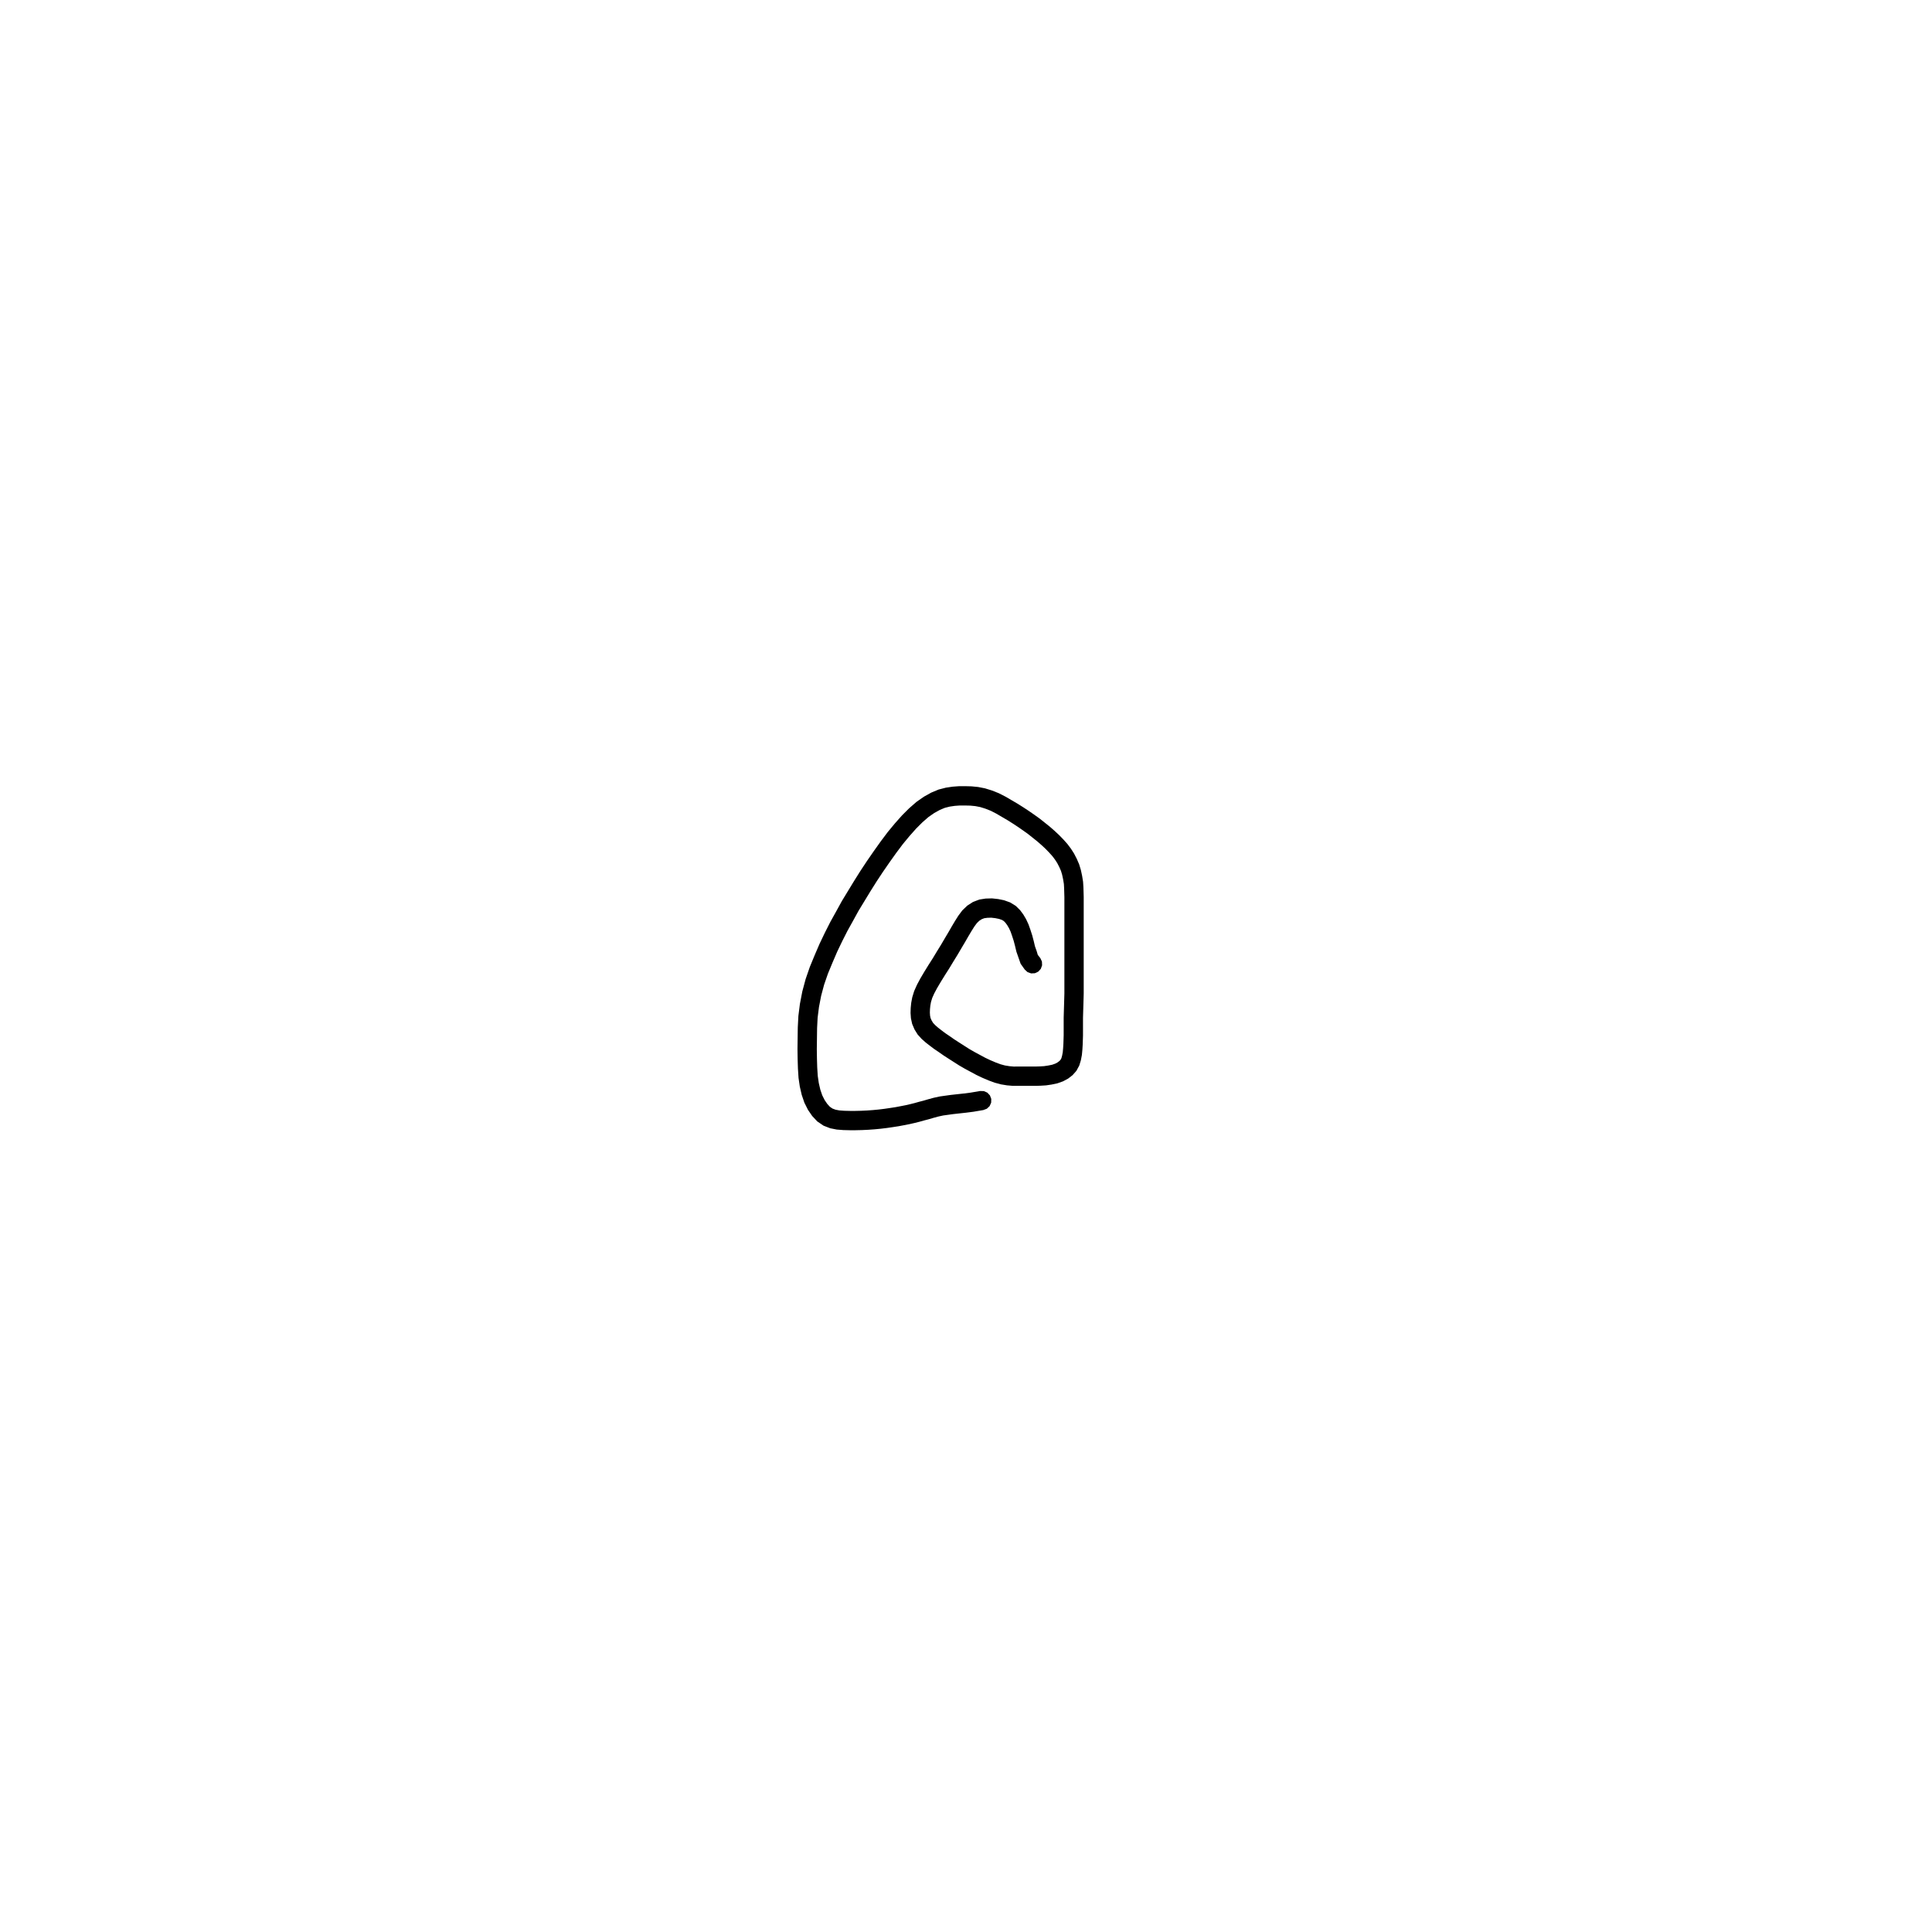
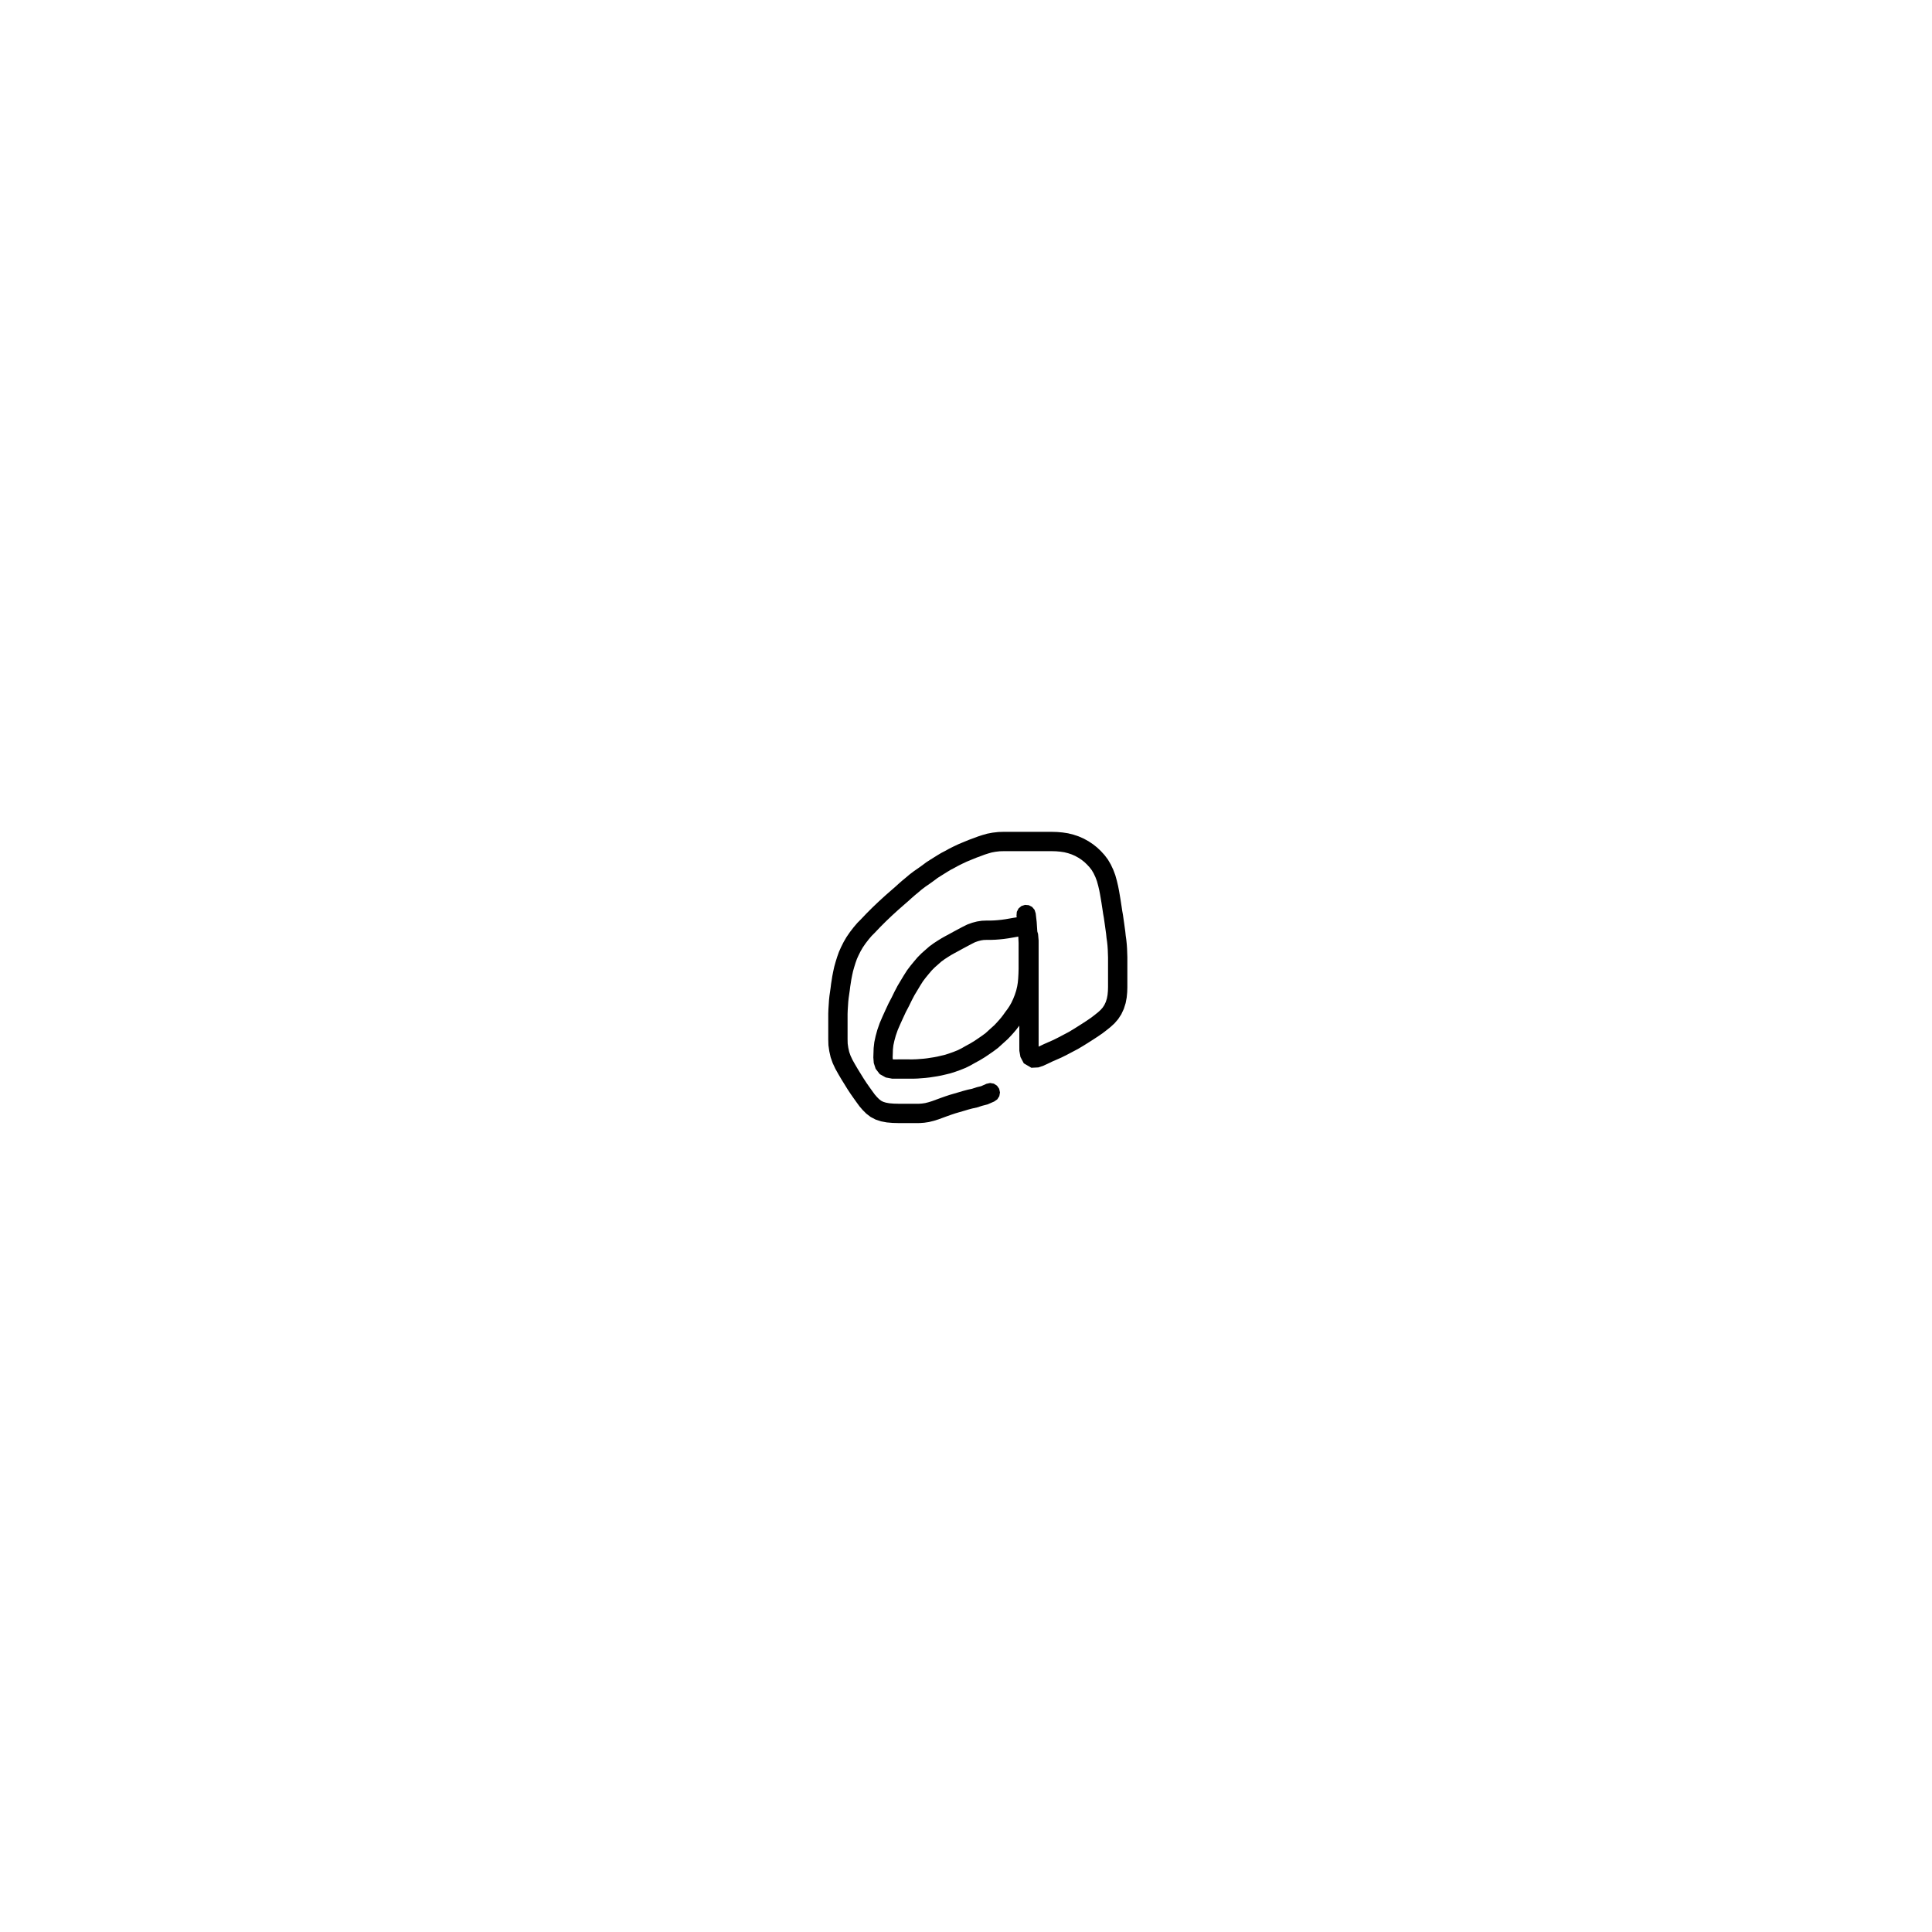
<svg xmlns="http://www.w3.org/2000/svg" viewBox="-300 -300 900 900" width="900" height="900" overflow="visible">
-   <path d="M 156.576 208.231 L 152.099 208.996 L 148.937 209.398 L 145.908 209.727 L 142.849 210.067 L 140.381 210.409 L 137.811 210.77 L 135.07 211.361 L 132.447 212.069 L 130.199 212.73 L 128.161 213.255 L 126.045 213.851 L 124.021 214.356 L 121.803 214.864 L 119.486 215.314 L 117.108 215.764 L 114.599 216.15 L 111.935 216.54 L 109.315 216.86 L 106.626 217.116 L 103.933 217.308 L 101.239 217.436 L 98.546 217.5 L 95.854 217.5 L 93.289 217.439 L 90.987 217.272 L 89.236 216.94 L 87.819 216.413 L 86.605 215.592 L 85.386 214.262 L 84.152 212.463 L 83.022 210.206 L 82.13 207.575 L 81.423 204.507 L 80.943 201.208 L 80.695 197.321 L 80.566 193.099 L 80.5 188.667 L 80.566 183.927 L 80.631 178.947 L 80.882 174.069 L 81.51 169.113 L 82.519 163.877 L 83.902 158.72 L 85.675 153.594 L 87.814 148.414 L 90.03 143.262 L 92.369 138.391 L 94.774 133.644 L 97.406 128.909 L 99.962 124.254 L 102.711 119.74 L 105.493 115.168 L 108.382 110.572 L 111.327 106.121 L 114.417 101.651 L 117.5 97.322 L 120.603 93.183 L 123.683 89.462 L 126.745 86.016 L 129.675 83.085 L 132.512 80.606 L 135.189 78.747 L 137.776 77.31 L 140.105 76.331 L 142.426 75.744 L 144.758 75.406 L 147.169 75.23 L 149.543 75.233 L 151.989 75.291 L 154.348 75.519 L 156.63 75.963 L 159.036 76.71 L 161.541 77.698 L 164.105 79.014 L 166.727 80.55 L 169.397 82.112 L 171.828 83.649 L 174.281 85.262 L 176.609 86.879 L 178.825 88.46 L 180.995 90.186 L 183.247 91.986 L 185.25 93.739 L 187.112 95.476 L 188.838 97.264 L 190.323 98.923 L 191.507 100.505 L 192.497 102.04 L 193.472 103.937 L 194.245 105.692 L 194.775 107.454 L 195.245 109.637 L 195.596 111.778 L 195.705 113.671 L 195.769 115.803 L 195.834 117.938 L 195.833 119.867 L 195.833 121.867 L 195.833 123.867 L 195.833 126 L 195.833 128.133 L 195.833 130.2 L 195.833 132.333 L 195.833 134.533 L 195.833 136.8 L 195.833 139.067 L 195.833 141.467 L 195.833 143.867 L 195.833 146.267 L 195.833 148.6 L 195.833 151.067 L 195.833 153.4 L 195.833 155.733 L 195.833 158.133 L 195.833 160.533 L 195.834 162.735 L 195.768 165.005 L 195.702 167.334 L 195.635 169.53 L 195.569 171.732 L 195.5 174.066 L 195.5 176.333 L 195.5 178.4 L 195.5 180.4 L 195.501 182.257 L 195.436 184.186 L 195.372 186.189 L 195.246 188.26 L 195.077 190.173 L 194.759 191.811 L 194.439 192.953 L 194.043 193.692 L 193.548 194.227 L 192.692 194.886 L 191.593 195.479 L 190.132 195.997 L 188.285 196.368 L 186.339 196.657 L 184.332 196.771 L 182.262 196.834 L 180.333 196.833 L 178.4 196.833 L 176.333 196.833 L 174.2 196.833 L 172.198 196.838 L 170.225 196.668 L 168.151 196.335 L 166.105 195.781 L 163.862 194.952 L 161.38 193.896 L 158.899 192.719 L 156.4 191.371 L 153.861 190.004 L 151.471 188.622 L 149.156 187.141 L 146.767 185.615 L 144.576 184.198 L 142.416 182.692 L 140.41 181.334 L 138.664 180.024 L 137.001 178.732 L 135.613 177.517 L 134.658 176.488 L 133.995 175.395 L 133.484 174.223 L 133.256 173.108 L 133.166 171.724 L 133.223 170.099 L 133.387 168.446 L 133.699 166.758 L 134.275 164.859 L 135.235 162.725 L 136.585 160.213 L 138.251 157.394 L 140.145 154.326 L 142.156 151.174 L 144.107 147.945 L 146.055 144.788 L 147.874 141.689 L 149.55 138.873 L 151.085 136.204 L 152.506 133.813 L 153.851 131.668 L 155.053 130.03 L 156.203 128.92 L 157.306 128.211 L 158.489 127.749 L 159.923 127.55 L 161.746 127.496 L 163.635 127.712 L 165.399 128.07 L 166.74 128.533 L 167.616 129.069 L 168.394 129.875 L 169.178 130.945 L 170.018 132.363 L 170.764 133.96 L 171.47 135.974 L 172.215 138.267 L 172.834 140.625 L 173.482 143.333 L 174.408 145.986 L 175.456 148.972 L 177.377 151.669 L 178.675 152.853 L 180.326 153.449 L 182.08 153.369 L 183.669 152.623 L 184.853 151.325 L 185.449 149.674 L 185.369 147.92 L 184.623 146.331 L 183.433 144.805 L 182.926 143.081 L 182.118 140.8 L 181.566 138.442 L 180.851 135.733 L 179.996 133.092 L 179.102 130.573 L 177.982 128.171 L 176.689 125.988 L 175.206 123.992 L 173.184 121.998 L 170.593 120.4 L 167.801 119.397 L 165.032 118.821 L 162.121 118.504 L 159.143 118.584 L 156.178 119.051 L 153.227 120.189 L 150.597 121.88 L 148.28 124.103 L 146.415 126.598 L 144.827 129.12 L 143.315 131.663 L 141.783 134.327 L 140.126 137.111 L 138.345 140.145 L 136.426 143.255 L 134.511 146.426 L 132.522 149.541 L 130.549 152.739 L 128.748 155.787 L 127.165 158.741 L 125.858 161.674 L 124.968 164.575 L 124.48 167.154 L 124.243 169.501 L 124.167 171.876 L 124.344 174.359 L 124.916 176.977 L 126.005 179.538 L 127.475 181.912 L 129.32 183.95 L 131.266 185.668 L 133.202 187.176 L 135.19 188.666 L 137.317 190.108 L 139.558 191.669 L 141.9 193.185 L 144.311 194.725 L 146.795 196.312 L 149.473 197.862 L 152.133 199.295 L 154.834 200.748 L 157.687 202.104 L 160.538 203.315 L 163.362 204.353 L 166.249 205.132 L 169.109 205.599 L 171.802 205.829 L 174.2 205.833 L 176.333 205.833 L 178.4 205.833 L 180.333 205.833 L 182.405 205.833 L 184.735 205.762 L 187.261 205.61 L 189.849 205.232 L 192.534 204.67 L 195.207 203.721 L 197.575 202.447 L 199.652 200.84 L 201.424 198.841 L 202.761 196.38 L 203.508 193.923 L 203.989 191.427 L 204.22 188.94 L 204.362 186.611 L 204.431 184.481 L 204.499 182.41 L 204.5 180.4 L 204.5 178.4 L 204.5 176.333 L 204.5 174.2 L 204.565 172.001 L 204.631 169.803 L 204.698 167.599 L 204.765 165.262 L 204.833 162.865 L 204.833 160.533 L 204.833 158.133 L 204.833 155.733 L 204.833 153.4 L 204.833 151.067 L 204.833 148.6 L 204.833 146.267 L 204.833 143.867 L 204.833 141.467 L 204.833 139.067 L 204.833 136.8 L 204.833 134.533 L 204.833 132.333 L 204.833 130.2 L 204.833 128.133 L 204.833 126 L 204.833 123.867 L 204.833 121.867 L 204.833 119.867 L 204.833 117.795 L 204.765 115.53 L 204.695 113.262 L 204.538 110.756 L 204.088 107.963 L 203.492 105.213 L 202.688 102.575 L 201.595 100.063 L 200.303 97.56 L 198.893 95.362 L 197.277 93.21 L 195.429 91.136 L 193.421 89.057 L 191.283 87.061 L 189.019 85.081 L 186.605 83.148 L 184.242 81.273 L 181.791 79.521 L 179.319 77.805 L 176.705 76.085 L 174.07 74.421 L 171.273 72.783 L 168.428 71.12 L 165.259 69.502 L 162.031 68.223 L 158.837 67.237 L 155.652 66.614 L 152.544 66.309 L 149.657 66.234 L 146.831 66.236 L 143.776 66.46 L 140.641 66.923 L 137.229 67.803 L 133.824 69.224 L 130.411 71.12 L 126.955 73.527 L 123.525 76.515 L 120.189 79.85 L 116.85 83.605 L 113.53 87.617 L 110.233 92.012 L 107.049 96.482 L 103.873 101.079 L 100.818 105.694 L 97.84 110.432 L 95.023 115.06 L 92.172 119.746 L 89.528 124.557 L 86.826 129.423 L 84.298 134.409 L 81.837 139.538 L 79.52 144.919 L 77.259 150.406 L 75.298 156.08 L 73.748 161.857 L 72.624 167.687 L 71.918 173.264 L 71.636 178.653 L 71.567 183.806 L 71.5 188.667 L 71.568 193.301 L 71.705 197.746 L 71.99 202.126 L 72.577 206.16 L 73.47 210.025 L 74.711 213.661 L 76.381 217.004 L 78.347 219.871 L 80.728 222.408 L 83.648 224.387 L 86.764 225.594 L 89.813 226.195 L 92.845 226.428 L 95.746 226.5 L 98.654 226.5 L 101.561 226.43 L 104.467 226.292 L 107.374 226.084 L 110.285 225.807 L 113.132 225.46 L 115.934 225.05 L 118.625 224.636 L 121.181 224.153 L 123.664 223.669 L 126.112 223.11 L 128.355 222.549 L 130.506 221.945 L 132.601 221.403 L 134.887 220.731 L 137.197 220.106 L 139.389 219.63 L 141.619 219.324 L 143.951 218.999 L 146.892 218.673 L 149.996 218.335 L 153.456 217.893 L 158.091 217.102 L 159.731 216.475 L 161.005 215.268 L 161.721 213.664 L 161.769 211.909 L 161.142 210.269 L 159.934 208.995 L 158.331 208.279 Z" fill="black" fill-rule="nonzero" />
+   <path d="M 173.529 126.511 L 173.963 130.3 L 174.176 133.561 L 174.374 136.586 L 174.502 139.322 L 174.5 141.267 L 174.5 143.2 L 174.5 144.933 L 174.5 146.933 L 174.5 149.133 L 174.5 151.268 L 174.437 153.546 L 174.312 155.803 L 174.136 157.7 L 173.854 159.451 L 173.399 161.389 L 172.764 163.349 L 172 165.286 L 171.135 167.134 L 170.234 168.708 L 169.321 170.075 L 168.368 171.343 L 167.379 172.728 L 166.428 173.978 L 165.413 175.17 L 164.297 176.411 L 163.192 177.578 L 161.914 178.73 L 160.51 180 L 159.213 181.187 L 157.572 182.414 L 155.726 183.686 L 153.976 184.875 L 151.955 186.1 L 149.815 187.266 L 147.882 188.363 L 146.167 189.224 L 144.073 190.058 L 142.156 190.738 L 140.307 191.337 L 138.561 191.755 L 136.657 192.2 L 135.099 192.499 L 133.449 192.752 L 131.8 193.007 L 130.236 193.187 L 128.588 193.313 L 126.959 193.44 L 125.129 193.501 L 123 193.5 L 120.6 193.5 L 118.267 193.5 L 116.289 193.514 L 115.49 193.398 L 115.635 193.494 L 115.958 193.854 L 115.895 193.603 L 115.833 192.454 L 115.897 190.75 L 115.954 188.873 L 116.172 186.94 L 116.636 184.811 L 117.294 182.412 L 118.191 179.838 L 119.381 177.09 L 120.689 174.213 L 121.968 171.46 L 123.415 168.698 L 124.748 165.966 L 125.99 163.604 L 127.325 161.382 L 128.695 159.098 L 129.964 157.098 L 131.265 155.388 L 132.719 153.62 L 134.109 151.983 L 135.48 150.614 L 137.039 149.245 L 138.553 147.907 L 140.028 146.833 L 141.611 145.799 L 143.215 144.812 L 144.76 143.948 L 146.617 142.953 L 148.545 141.889 L 150.518 140.837 L 152.466 139.798 L 154.181 138.932 L 155.596 138.433 L 156.981 138.073 L 158.223 137.88 L 159.682 137.833 L 161.547 137.833 L 163.578 137.76 L 165.534 137.615 L 167.606 137.401 L 169.69 137.113 L 171.698 136.768 L 173.631 136.435 L 175.05 136.16 L 175.015 136.059 L 174.503 135.799 L 174.477 135.804 L 174.698 136.629 L 174.837 138.451 L 174.833 140.733 L 174.833 143.067 L 174.833 145.4 L 174.833 147.733 L 174.833 150.067 L 174.833 152.333 L 174.833 154.533 L 174.833 156.8 L 174.833 159.067 L 174.833 161.2 L 174.833 163.4 L 174.833 165.6 L 174.833 167.8 L 174.833 169.933 L 174.833 172.133 L 174.833 174.333 L 174.833 176.4 L 174.833 178.4 L 174.833 180.4 L 174.833 182.4 L 174.833 184.533 L 174.833 186.867 L 174.847 189.489 L 175.364 192.384 L 176.925 195.338 L 180.451 197.413 L 183.713 197.243 L 186.098 196.434 L 188.193 195.467 L 190.077 194.556 L 192.144 193.653 L 194.519 192.604 L 197.057 191.336 L 199.498 190.048 L 202.132 188.66 L 204.747 187.106 L 207.138 185.603 L 209.376 184.18 L 211.577 182.735 L 213.647 181.306 L 215.51 179.874 L 217.323 178.422 L 219.152 176.745 L 220.858 174.778 L 222.337 172.513 L 223.53 169.958 L 224.366 167.291 L 224.856 164.693 L 225.091 162.223 L 225.166 160.01 L 225.167 158 L 225.167 156.067 L 225.167 154 L 225.167 152 L 225.167 149.933 L 225.167 147.933 L 225.166 145.856 L 225.097 143.909 L 225.027 141.901 L 224.883 139.814 L 224.666 137.718 L 224.4 135.851 L 224.201 133.927 L 223.924 131.918 L 223.656 129.975 L 223.388 128.097 L 223.11 126.153 L 222.774 124.273 L 222.516 122.528 L 222.248 120.782 L 221.976 119.019 L 221.637 116.981 L 221.293 114.989 L 220.866 112.786 L 220.292 110.346 L 219.548 107.681 L 218.613 105.184 L 217.452 102.71 L 216.078 100.371 L 214.524 98.319 L 212.884 96.521 L 211.091 94.809 L 209.176 93.291 L 207.069 91.887 L 204.785 90.628 L 202.411 89.598 L 200.055 88.812 L 197.549 88.187 L 195 87.798 L 192.457 87.574 L 189.862 87.5 L 187.333 87.5 L 184.8 87.5 L 182.2 87.5 L 179.733 87.5 L 177.333 87.5 L 174.933 87.5 L 172.533 87.5 L 170.067 87.5 L 167.602 87.5 L 165.075 87.578 L 162.402 87.883 L 159.911 88.351 L 157.76 88.961 L 155.713 89.619 L 153.502 90.448 L 151.429 91.208 L 149.087 92.172 L 146.717 93.15 L 144.305 94.283 L 142.174 95.35 L 140.204 96.436 L 138.468 97.34 L 136.65 98.429 L 135.015 99.451 L 133.394 100.464 L 131.557 101.644 L 129.608 103.102 L 127.815 104.383 L 125.827 105.755 L 123.722 107.353 L 121.912 108.882 L 120.357 110.168 L 118.739 111.574 L 117.206 112.974 L 115.709 114.276 L 114.103 115.68 L 112.468 117.111 L 110.899 118.543 L 109.33 119.977 L 107.828 121.41 L 106.391 122.779 L 105.018 124.151 L 103.645 125.525 L 102.341 126.897 L 100.982 128.321 L 99.419 129.89 L 97.704 131.9 L 95.966 134.146 L 94.334 136.521 L 92.973 138.863 L 91.803 141.201 L 90.822 143.395 L 89.998 145.71 L 89.286 147.986 L 88.634 150.309 L 88.126 152.624 L 87.701 154.822 L 87.421 156.636 L 87.143 158.376 L 86.939 160.077 L 86.679 161.897 L 86.401 163.842 L 86.183 165.887 L 86.043 168.044 L 85.906 170.171 L 85.834 172.186 L 85.833 174.133 L 85.833 176 L 85.833 177.867 L 85.833 179.733 L 85.833 181.867 L 85.834 184.198 L 85.916 186.912 L 86.307 189.677 L 86.94 192.503 L 87.906 195.247 L 89.132 197.859 L 90.496 200.305 L 91.88 202.657 L 93.305 204.965 L 94.737 207.283 L 96.208 209.524 L 97.659 211.598 L 99.019 213.501 L 100.405 215.393 L 101.902 217.129 L 103.559 218.777 L 105.579 220.326 L 107.941 221.556 L 110.442 222.366 L 113.068 222.86 L 115.747 223.093 L 118.336 223.166 L 120.667 223.167 L 122.867 223.167 L 124.867 223.167 L 126.667 223.167 L 128.51 223.163 L 130.573 223.005 L 132.749 222.679 L 134.949 222.133 L 137.111 221.462 L 139.216 220.692 L 141.193 219.966 L 143.198 219.255 L 145.072 218.63 L 147.055 218.055 L 149.14 217.449 L 151.093 216.863 L 152.925 216.374 L 155.184 215.875 L 157.511 215.124 L 160.062 214.463 L 163.146 213.119 L 164.584 212.112 L 165.527 210.631 L 165.832 208.902 L 165.452 207.188 L 164.445 205.749 L 162.964 204.806 L 161.235 204.501 L 159.521 204.881 L 157.049 205.982 L 155.022 206.476 L 152.816 207.192 L 150.808 207.626 L 148.64 208.204 L 146.593 208.817 L 144.545 209.412 L 142.395 210.037 L 140.269 210.745 L 138.14 211.5 L 136.118 212.242 L 134.222 212.938 L 132.517 213.467 L 130.984 213.854 L 129.56 214.062 L 128.157 214.17 L 126.667 214.167 L 124.867 214.167 L 122.867 214.167 L 120.667 214.167 L 118.464 214.167 L 116.253 214.107 L 114.266 213.94 L 112.625 213.634 L 111.392 213.244 L 110.421 212.74 L 109.508 212.023 L 108.498 211.005 L 107.462 209.807 L 106.315 208.232 L 105.008 206.402 L 103.659 204.476 L 102.33 202.451 L 100.962 200.235 L 99.587 198.01 L 98.304 195.828 L 97.134 193.741 L 96.228 191.82 L 95.594 190.03 L 95.16 188.056 L 94.884 186.154 L 94.833 184.069 L 94.833 181.867 L 94.833 179.733 L 94.833 177.867 L 94.833 176 L 94.833 174.133 L 94.833 172.347 L 94.894 170.629 L 95.024 168.623 L 95.151 166.647 L 95.332 164.958 L 95.588 163.17 L 95.861 161.256 L 96.057 159.624 L 96.312 158.031 L 96.566 156.378 L 96.94 154.443 L 97.366 152.491 L 97.914 150.547 L 98.536 148.556 L 99.178 146.738 L 99.931 145.065 L 100.893 143.137 L 101.932 141.345 L 103.234 139.454 L 104.696 137.566 L 106.048 135.977 L 107.418 134.612 L 108.859 133.103 L 110.089 131.808 L 111.382 130.515 L 112.676 129.221 L 114.039 127.923 L 115.47 126.556 L 116.968 125.19 L 118.465 123.822 L 120.03 122.453 L 121.625 121.058 L 123.194 119.693 L 124.728 118.293 L 126.177 117.032 L 127.688 115.785 L 129.344 114.381 L 131.106 113.045 L 132.985 111.75 L 134.925 110.364 L 136.709 109.023 L 138.206 108.07 L 139.785 107.083 L 141.35 106.105 L 142.865 105.193 L 144.462 104.364 L 146.36 103.317 L 148.228 102.383 L 150.35 101.384 L 152.513 100.494 L 154.704 99.592 L 156.632 98.886 L 158.687 98.114 L 160.374 97.573 L 161.956 97.116 L 163.731 96.784 L 165.725 96.555 L 167.731 96.5 L 170.067 96.5 L 172.533 96.5 L 174.933 96.5 L 177.333 96.5 L 179.733 96.5 L 182.2 96.5 L 184.8 96.5 L 187.333 96.5 L 189.738 96.5 L 191.943 96.559 L 193.933 96.735 L 195.784 97.013 L 197.545 97.455 L 199.189 98.002 L 200.815 98.705 L 202.398 99.58 L 203.891 100.576 L 205.175 101.591 L 206.449 102.813 L 207.61 104.081 L 208.589 105.363 L 209.482 106.89 L 210.321 108.682 L 210.985 110.452 L 211.575 112.587 L 212.068 114.681 L 212.44 116.611 L 212.763 118.485 L 213.09 120.447 L 213.352 122.151 L 213.617 123.872 L 213.892 125.727 L 214.224 127.581 L 214.479 129.37 L 214.744 131.225 L 215.009 133.148 L 215.266 135.006 L 215.467 136.949 L 215.734 138.815 L 215.917 140.587 L 216.039 142.366 L 216.103 144.224 L 216.167 146.011 L 216.167 147.933 L 216.167 149.933 L 216.167 152 L 216.167 154 L 216.167 156.067 L 216.167 158 L 216.167 159.857 L 216.109 161.644 L 215.944 163.44 L 215.634 165.109 L 215.137 166.709 L 214.463 168.154 L 213.675 169.355 L 212.715 170.455 L 211.477 171.578 L 209.956 172.792 L 208.353 174.027 L 206.556 175.265 L 204.491 176.62 L 202.328 177.997 L 200.053 179.427 L 197.735 180.807 L 195.302 182.086 L 192.943 183.331 L 190.681 184.463 L 188.523 185.413 L 186.323 186.377 L 184.34 187.333 L 182.702 188.099 L 181.62 188.49 L 182.216 188.587 L 183.742 189.462 L 183.97 189.749 L 183.819 188.777 L 183.833 186.867 L 183.833 184.533 L 183.833 182.4 L 183.833 180.4 L 183.833 178.4 L 183.833 176.4 L 183.833 174.333 L 183.833 172.133 L 183.833 169.933 L 183.833 167.8 L 183.833 165.6 L 183.833 163.4 L 183.833 161.2 L 183.833 159.067 L 183.833 156.8 L 183.833 154.533 L 183.833 152.333 L 183.833 150.067 L 183.833 147.733 L 183.833 145.4 L 183.833 143.067 L 183.833 140.733 L 183.83 138.082 L 183.568 135.104 L 182.723 132.196 L 180.964 129.534 L 177.919 127.541 L 174.55 127.174 L 172.102 127.565 L 170.169 127.899 L 168.31 128.22 L 166.527 128.466 L 164.733 128.651 L 163.088 128.773 L 161.386 128.834 L 159.518 128.834 L 157.377 128.92 L 155.152 129.261 L 152.938 129.834 L 150.619 130.668 L 148.334 131.802 L 146.282 132.896 L 144.255 133.978 L 142.317 135.047 L 140.44 136.052 L 138.652 137.055 L 136.789 138.201 L 134.905 139.433 L 132.914 140.893 L 131.094 142.488 L 129.32 144.053 L 127.491 145.884 L 125.815 147.846 L 124.201 149.812 L 122.569 151.969 L 121.038 154.369 L 119.608 156.751 L 118.143 159.196 L 116.719 161.901 L 115.385 164.635 L 113.899 167.473 L 112.511 170.454 L 111.153 173.443 L 109.809 176.562 L 108.706 179.721 L 107.898 182.655 L 107.295 185.46 L 106.98 188.193 L 106.903 190.45 L 106.834 192.612 L 107.038 195.197 L 107.908 197.879 L 109.831 200.373 L 112.644 201.936 L 115.577 202.486 L 118.267 202.5 L 120.6 202.5 L 123 202.5 L 125.271 202.499 L 127.441 202.427 L 129.278 202.287 L 131.097 202.146 L 133 201.926 L 134.818 201.648 L 136.634 201.367 L 138.543 201 L 140.639 200.512 L 142.76 199.996 L 145.044 199.262 L 147.261 198.475 L 149.833 197.443 L 152.118 196.304 L 154.185 195.134 L 156.445 193.9 L 158.824 192.458 L 160.808 191.114 L 162.828 189.72 L 164.92 188.146 L 166.556 186.667 L 167.952 185.404 L 169.475 184.022 L 170.903 182.522 L 172.187 181.097 L 173.439 179.622 L 174.621 178.072 L 175.632 176.657 L 176.679 175.258 L 177.899 173.425 L 179.131 171.266 L 180.266 168.847 L 181.236 166.384 L 182.067 163.811 L 182.679 161.216 L 183.064 158.834 L 183.288 156.463 L 183.429 153.921 L 183.5 151.399 L 183.5 149.133 L 183.5 146.933 L 183.5 144.933 L 183.5 143.2 L 183.5 141.267 L 183.498 139.078 L 183.36 136.081 L 183.157 132.972 L 182.926 129.478 L 182.471 125.489 L 181.935 123.817 L 180.8 122.477 L 179.239 121.674 L 177.489 121.529 L 175.817 122.065 L 174.477 123.2 L 173.674 124.761 Z" fill="black" fill-rule="nonzero" />
</svg>
